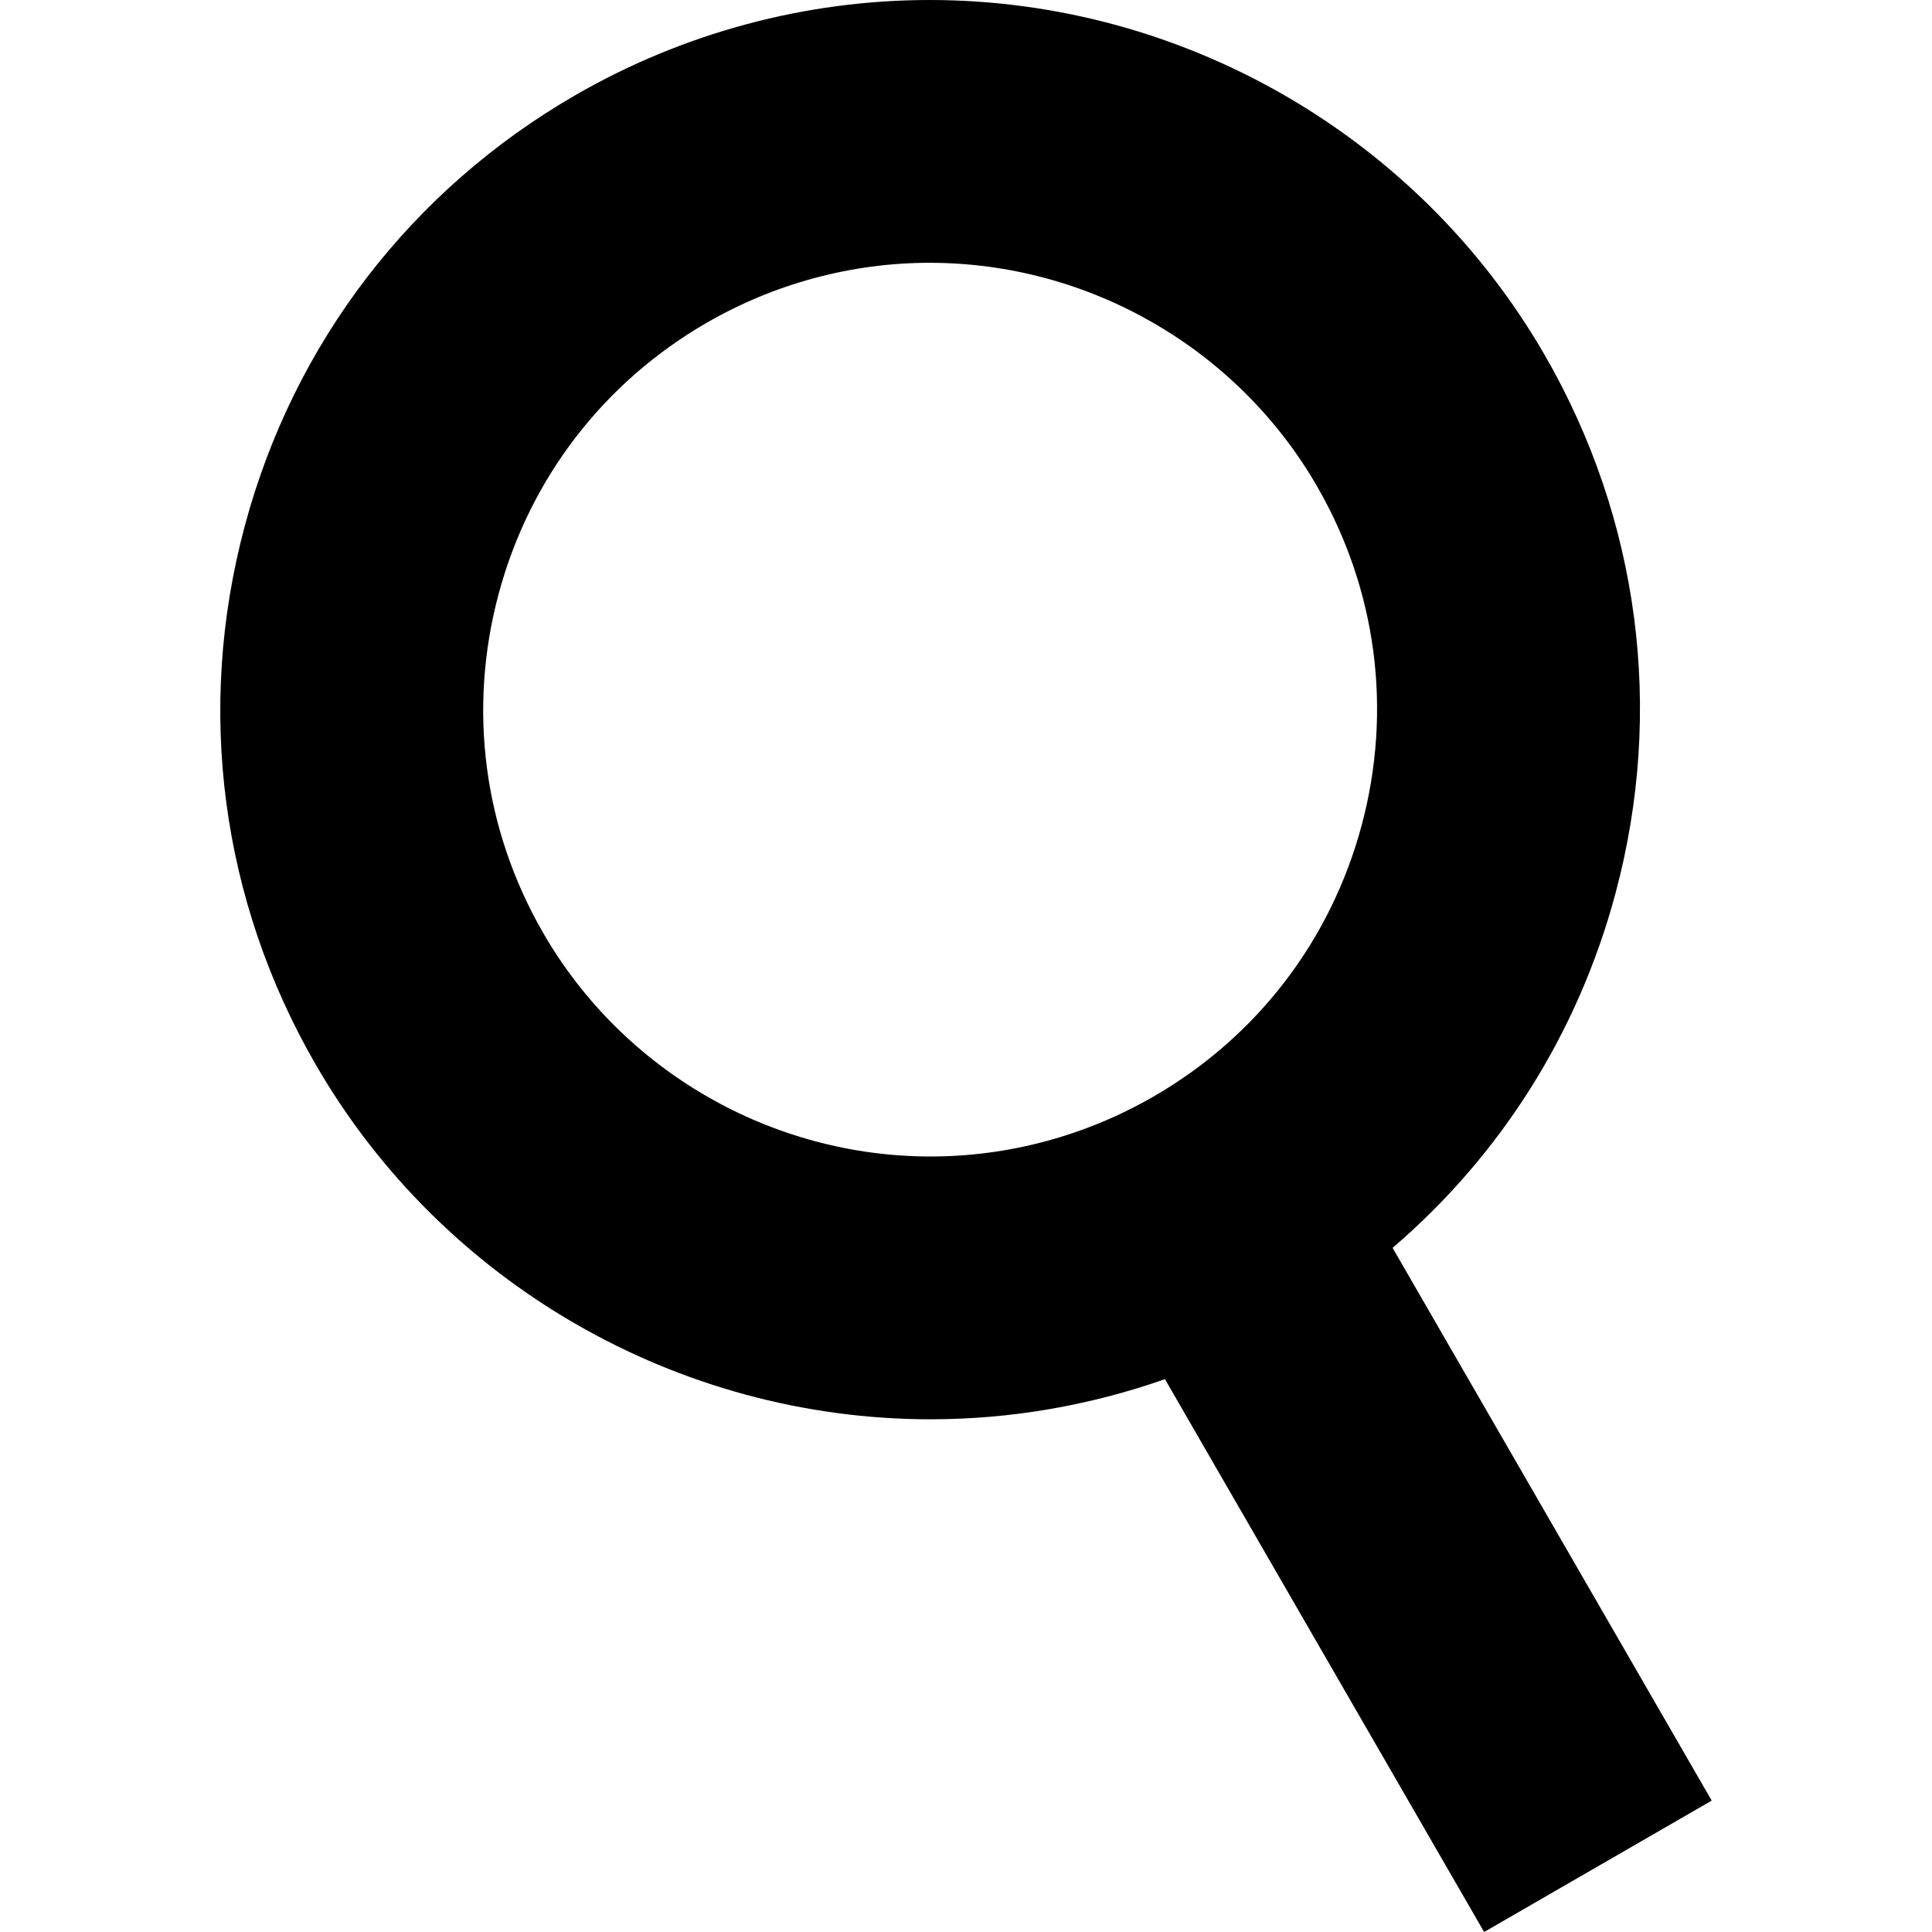
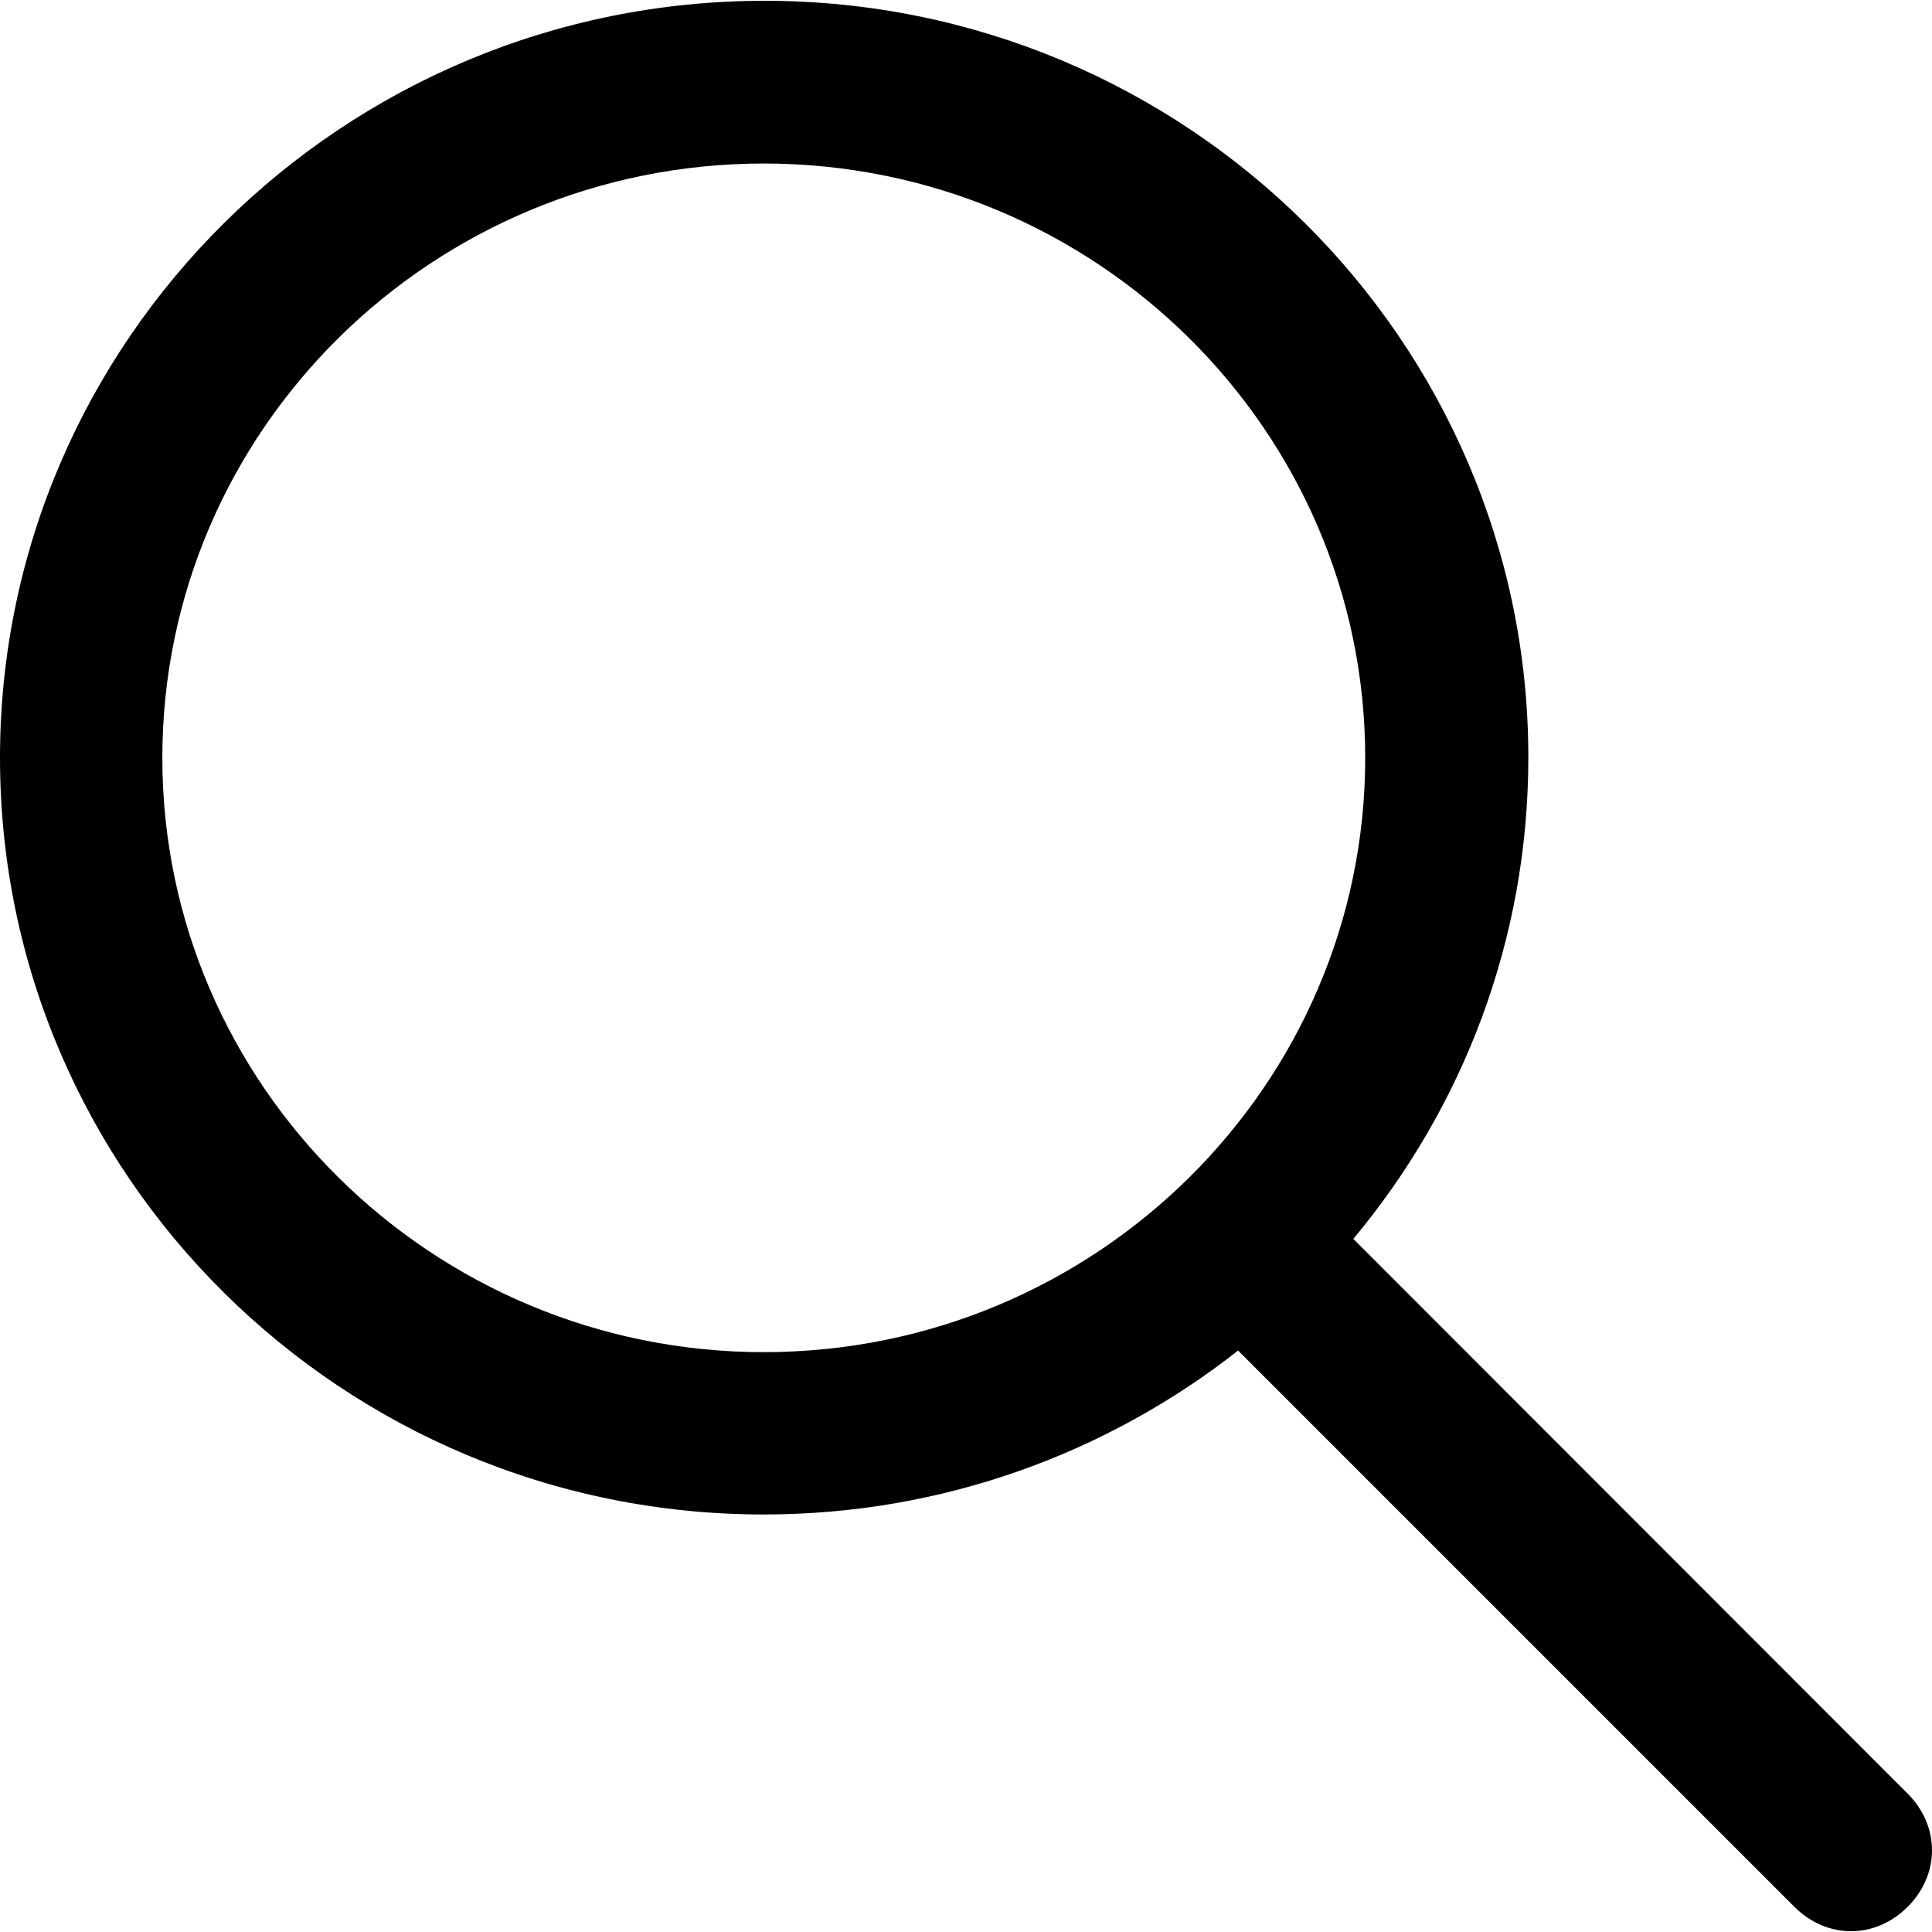
- <svg xmlns="http://www.w3.org/2000/svg" version="1.1" id="Capa_1" x="0px" y="0px" viewBox="0 0 183.792 183.792" style="enable-background:new 0 0 183.792 183.792;" xml:space="preserve">
-   <path d="M54.734,9.053C39.12,18.067,27.95,32.624,23.284,50.039c-4.667,17.415-2.271,35.606,6.743,51.22  c12.023,20.823,34.441,33.759,58.508,33.759c7.599,0,15.139-1.308,22.287-3.818l30.364,52.592l21.65-12.5l-30.359-52.583  c10.255-8.774,17.638-20.411,21.207-33.73c4.666-17.415,2.27-35.605-6.744-51.22C134.918,12.936,112.499,0,88.433,0  C76.645,0,64.992,3.13,54.734,9.053z M125.29,46.259c5.676,9.831,7.184,21.285,4.246,32.25c-2.938,10.965-9.971,20.13-19.802,25.806  c-6.462,3.731-13.793,5.703-21.199,5.703c-15.163,0-29.286-8.146-36.857-21.259c-5.676-9.831-7.184-21.284-4.245-32.25  c2.938-10.965,9.971-20.13,19.802-25.807C73.696,26.972,81.027,25,88.433,25C103.597,25,117.719,33.146,125.29,46.259z" />
+ <svg xmlns="http://www.w3.org/2000/svg" version="1.1" id="Capa_1" x="0px" y="0px" viewBox="0 0 487.95 487.95" style="enable-background:new 0 0 487.95 487.95;" xml:space="preserve">
+   <g>
+     <g>
+       <path d="M481.8,453l-140-140.1c27.6-33.1,44.2-75.4,44.2-121.6C386,85.9,299.5,0.2,193.1,0.2S0,86,0,191.4s86.5,191.1,192.9,191.1    c45.2,0,86.8-15.5,119.8-41.4l140.5,140.5c8.2,8.2,20.4,8.2,28.6,0C490,473.4,490,461.2,481.8,453z M41,191.4    c0-82.8,68.2-150.1,151.9-150.1s151.9,67.3,151.9,150.1s-68.2,150.1-151.9,150.1S41,274.1,41,191.4z" />
+     </g>
+   </g>
  <g>
</g>
  <g>
</g>
  <g>
</g>
  <g>
</g>
  <g>
</g>
  <g>
</g>
  <g>
</g>
  <g>
</g>
  <g>
</g>
  <g>
</g>
  <g>
</g>
  <g>
</g>
  <g>
</g>
  <g>
</g>
  <g>
</g>
</svg>
